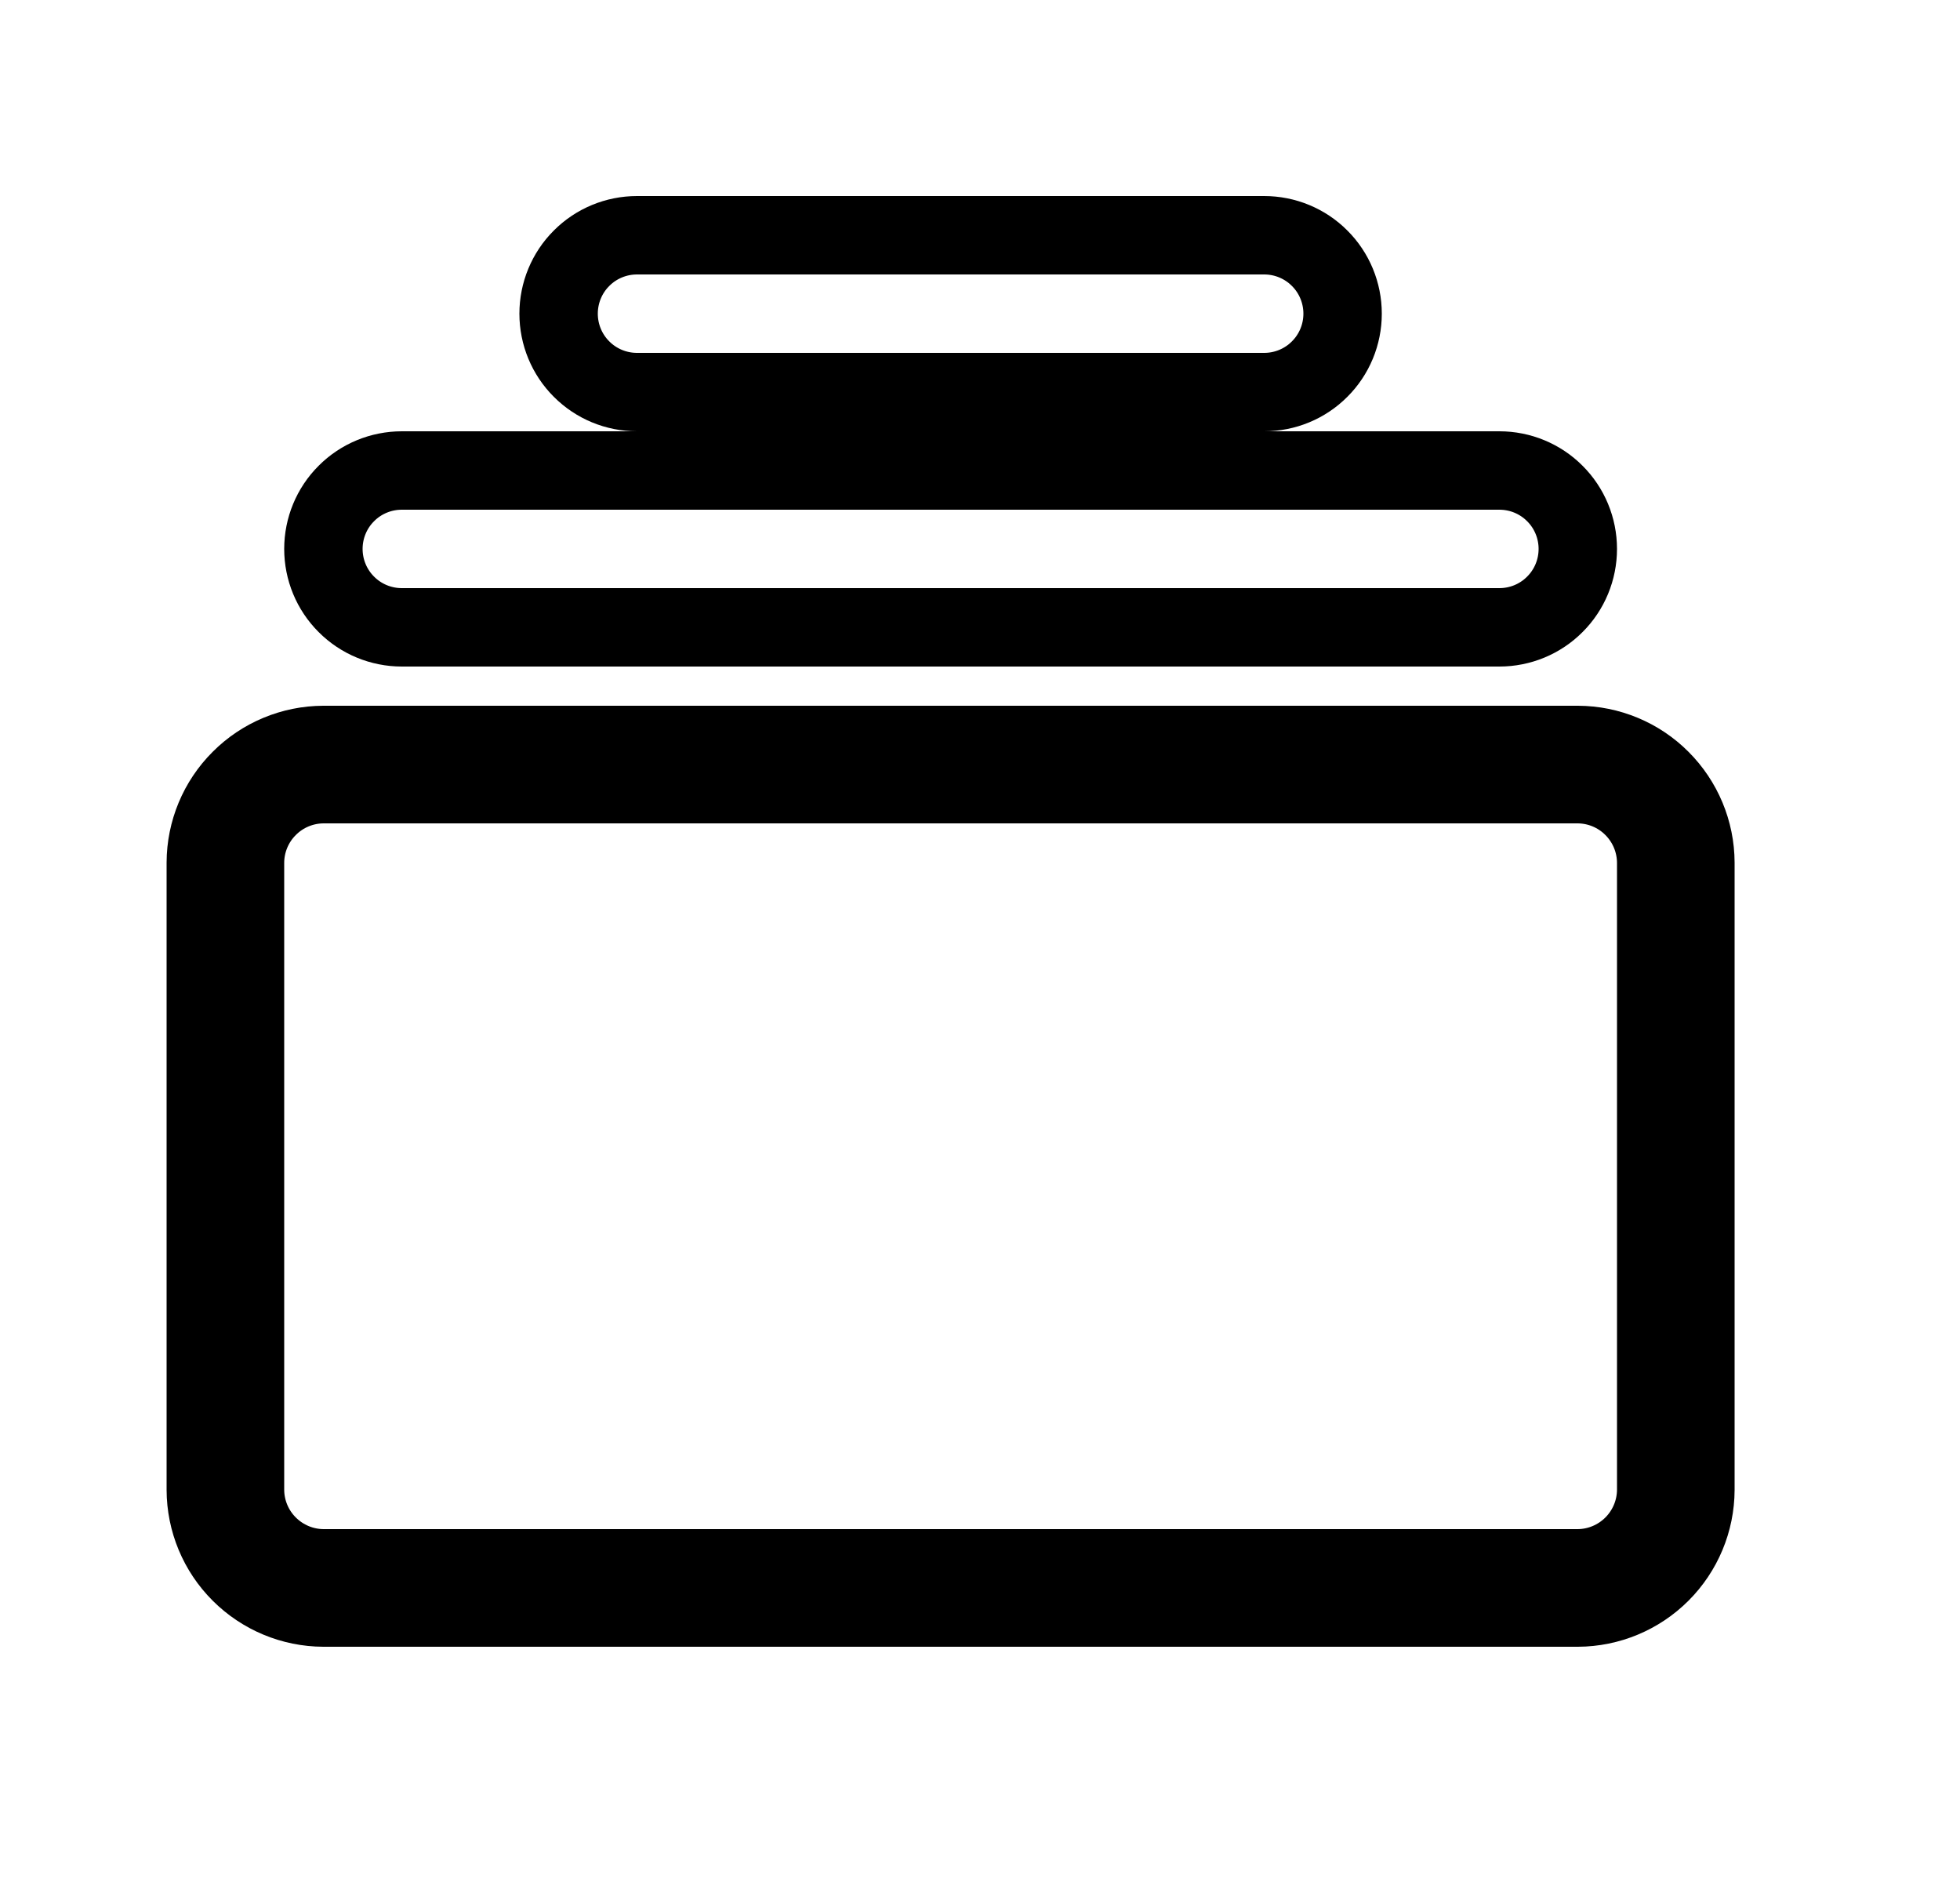
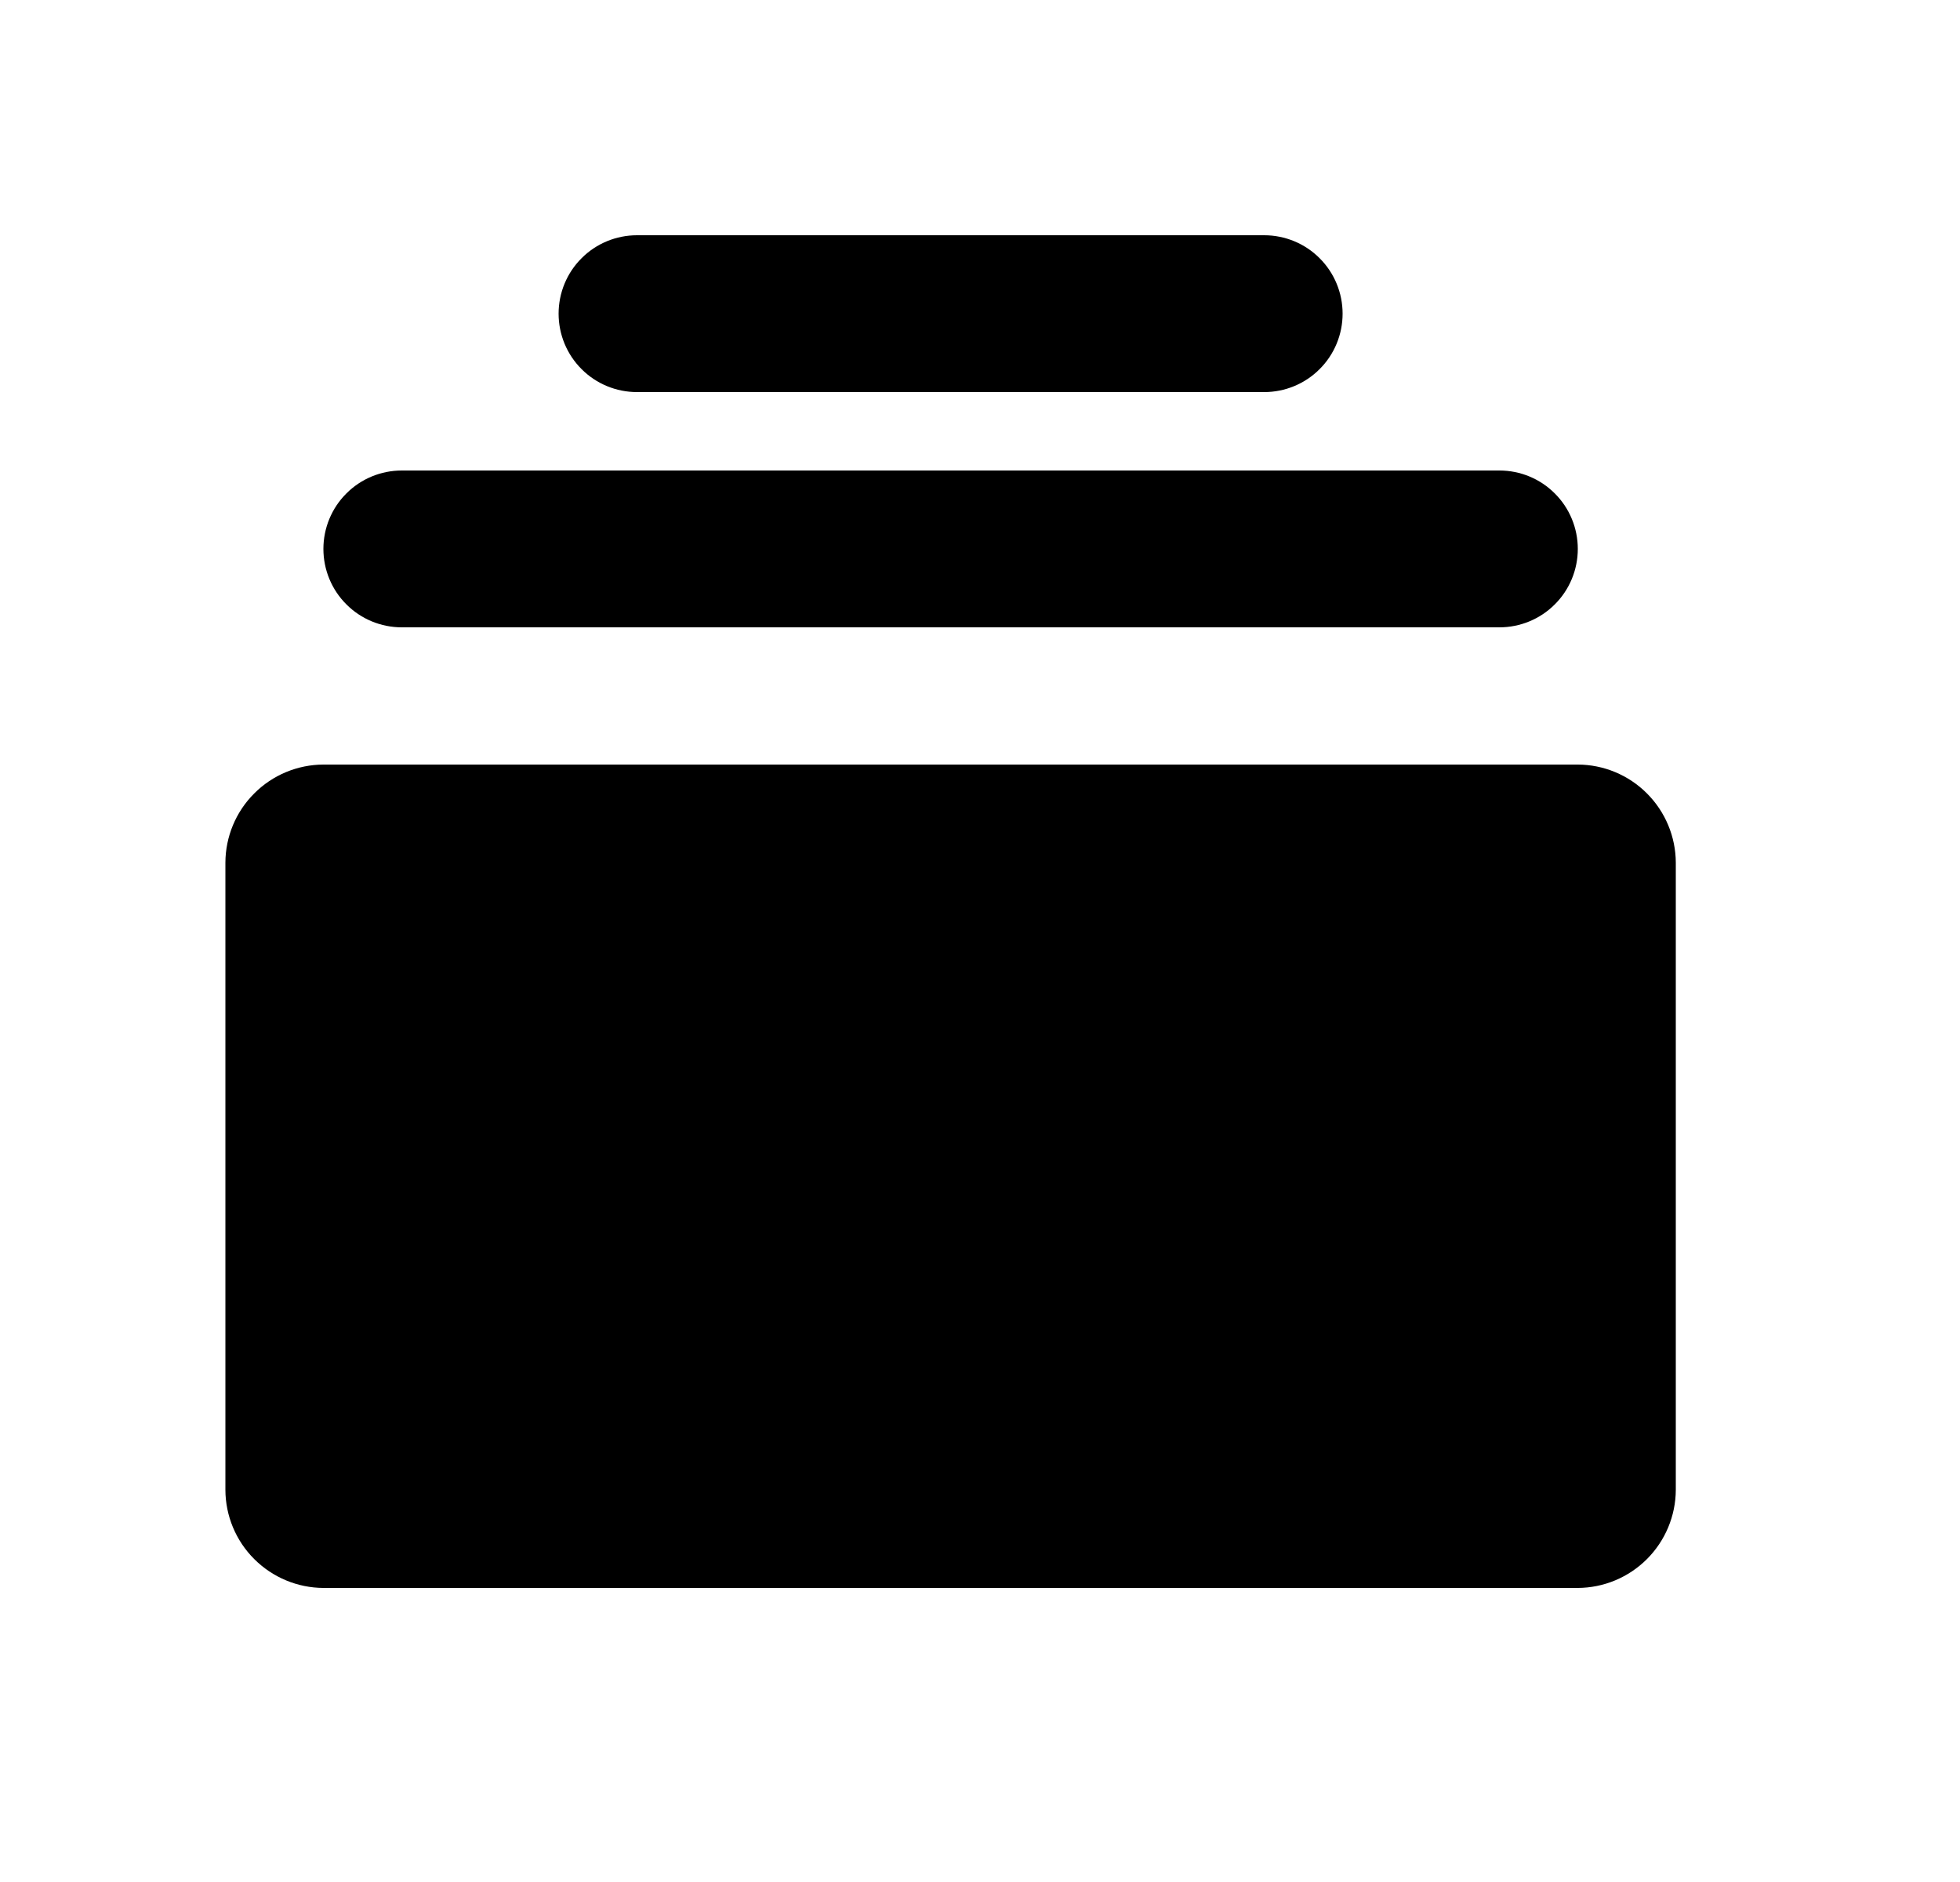
- <svg xmlns="http://www.w3.org/2000/svg" width="25" height="24" viewBox="0 0 25 24" fill="none">
-   <path d="M16.125 3H8.125C7.86 3 7.605 3.105 7.418 3.293C7.23 3.48 7.125 3.735 7.125 4C7.125 4.265 7.23 4.52 7.418 4.707C7.605 4.895 7.86 5 8.125 5H16.125C16.39 5 16.645 4.895 16.832 4.707C17.02 4.52 17.125 4.265 17.125 4C17.125 3.735 17.02 3.48 16.832 3.293C16.645 3.105 16.39 3 16.125 3Z" fill="none" stroke="black" />
-   <path d="M19.125 6H5.125C4.86 6 4.605 6.105 4.418 6.293C4.23 6.48 4.125 6.735 4.125 7C4.125 7.265 4.23 7.52 4.418 7.707C4.605 7.895 4.86 8 5.125 8H19.125C19.39 8 19.645 7.895 19.832 7.707C20.02 7.52 20.125 7.265 20.125 7C20.125 6.735 20.02 6.48 19.832 6.293C19.645 6.105 19.39 6 19.125 6Z" fill="none" stroke="black" />
-   <path d="M3.243 10.118C3.477 9.883 3.795 9.751 4.126 9.75H20.124C20.455 9.751 20.773 9.883 21.007 10.118C21.241 10.352 21.374 10.67 21.375 11.001V18.999C21.374 19.33 21.241 19.648 21.007 19.882C20.773 20.116 20.455 20.249 20.124 20.25H4.126C3.795 20.249 3.477 20.116 3.243 19.882C3.008 19.648 2.876 19.33 2.875 18.999V11.001C2.876 10.67 3.008 10.352 3.243 10.118Z" stroke="black" stroke-width="1.5" />
+ <svg xmlns="http://www.w3.org/2000/svg" width="25" height="24" viewBox="0 0 25 24" fill="">
+   <path d="M16.125 3H8.125C7.86 3 7.605 3.105 7.418 3.293C7.23 3.48 7.125 3.735 7.125 4C7.125 4.265 7.23 4.52 7.418 4.707C7.605 4.895 7.86 5 8.125 5H16.125C16.39 5 16.645 4.895 16.832 4.707C17.02 4.52 17.125 4.265 17.125 4C17.125 3.735 17.02 3.48 16.832 3.293C16.645 3.105 16.39 3 16.125 3Z" fill="" stroke="" />
+   <path d="M19.125 6H5.125C4.86 6 4.605 6.105 4.418 6.293C4.23 6.48 4.125 6.735 4.125 7C4.125 7.265 4.23 7.52 4.418 7.707C4.605 7.895 4.86 8 5.125 8H19.125C19.39 8 19.645 7.895 19.832 7.707C20.02 7.52 20.125 7.265 20.125 7C20.125 6.735 20.02 6.48 19.832 6.293C19.645 6.105 19.39 6 19.125 6Z" fill="" stroke="" />
+   <path d="M3.243 10.118C3.477 9.883 3.795 9.751 4.126 9.75H20.124C20.455 9.751 20.773 9.883 21.007 10.118C21.241 10.352 21.374 10.67 21.375 11.001V18.999C21.374 19.33 21.241 19.648 21.007 19.882C20.773 20.116 20.455 20.249 20.124 20.25H4.126C3.795 20.249 3.477 20.116 3.243 19.882C3.008 19.648 2.876 19.33 2.875 18.999V11.001C2.876 10.67 3.008 10.352 3.243 10.118Z" fill="" stroke="" stroke-width="1.5" />
</svg>
